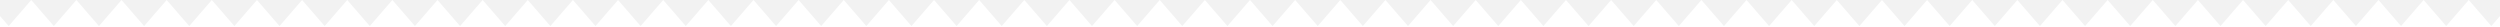
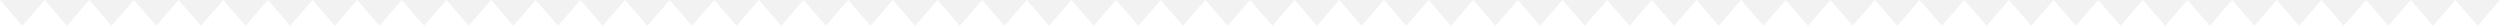
- <svg xmlns="http://www.w3.org/2000/svg" width="1440" height="15" viewBox="0 0 1440 15" fill="none">
-   <path d="M5 15L-8 0.001L18 0.001L5 15Z" fill="#F2F2F2" />
-   <path d="M31 15L18 0.001L44 0.001L31 15Z" fill="#F2F2F2" />
-   <path d="M57 15L44 0.001L70 0.001L57 15Z" fill="#F2F2F2" />
-   <path d="M83 15L70 0.001L96 0.001L83 15Z" fill="#F2F2F2" />
-   <path d="M109 15L96 0.001L122 0.001L109 15Z" fill="#F2F2F2" />
-   <path d="M135 15L122 0.001L148 0.001L135 15Z" fill="#F2F2F2" />
-   <path d="M161 15L148 0.001L174 0.001L161 15Z" fill="#F2F2F2" />
-   <path d="M186.999 15L174 0.001L199.999 0.001L186.999 15Z" fill="#F2F2F2" />
-   <path d="M213 15L199.999 0.001L226 0.001L213 15Z" fill="#F2F2F2" />
-   <path d="M239 15L226 0.001L252 0.001L239 15Z" fill="#F2F2F2" />
-   <path d="M265 15L252 0.001L278 0.001L265 15Z" fill="#F2F2F2" />
-   <path d="M291 15L278 0.001L304 0.001L291 15Z" fill="#F2F2F2" />
-   <path d="M317 15L304 0.001L330 0.001L317 15Z" fill="#F2F2F2" />
-   <path d="M343 15L330 0.001L356 0.001L343 15Z" fill="#F2F2F2" />
-   <path d="M369 15L356 0.001L382 0.001L369 15Z" fill="#F2F2F2" />
-   <path d="M395 15L382 0.001L408 0.001L395 15Z" fill="#F2F2F2" />
-   <path d="M421 15L408 0.001L434 0.001L421 15Z" fill="#F2F2F2" />
-   <path d="M446.999 15L434 0.001L459.999 0.001L446.999 15Z" fill="#F2F2F2" />
-   <path d="M473 15L459.999 0.001L486 0.001L473 15Z" fill="#F2F2F2" />
-   <path d="M499 15L486 0.001L512 0.001L499 15Z" fill="#F2F2F2" />
-   <path d="M525 15L512 0.001L538 0.001L525 15Z" fill="#F2F2F2" />
-   <path d="M551 15L538 0.001L564 0.001L551 15Z" fill="#F2F2F2" />
-   <path d="M577 15L564 0.001L590 0.001L577 15Z" fill="#F2F2F2" />
-   <path d="M603 15L590 0.001L616 0.001L603 15Z" fill="#F2F2F2" />
-   <path d="M629 15L616 0.001L642 0.001L629 15Z" fill="#F2F2F2" />
-   <path d="M655 15L642 0.001L668 0.001L655 15Z" fill="#F2F2F2" />
-   <path d="M680.999 14.999L668 0.001L693.999 0.001L680.999 14.999Z" fill="#F2F2F2" />
-   <path d="M707 14.999L693.999 0.001L720 0.001L707 14.999Z" fill="#F2F2F2" />
-   <path d="M733 14.999L720 0.001L746 0.001L733 14.999Z" fill="#F2F2F2" />
-   <path d="M759 14.999L746 0.001L772 0.001L759 14.999Z" fill="#F2F2F2" />
-   <path d="M785 14.999L772 0.001L798 0.001L785 14.999Z" fill="#F2F2F2" />
-   <path d="M811 15L798 0.001L824 0.001L811 15Z" fill="#F2F2F2" />
-   <path d="M837 15L824 0.001L850 0.001L837 15Z" fill="#F2F2F2" />
-   <path d="M863 15L850 0.001L876 0.001L863 15Z" fill="#F2F2F2" />
-   <path d="M889 14.999L876 0.001L902 0.001L889 14.999Z" fill="#F2F2F2" />
-   <path d="M914.999 14.999L902 0.001L927.999 0.001L914.999 14.999Z" fill="#F2F2F2" />
-   <path d="M941 14.999L927.999 0.001L954 0.001L941 14.999Z" fill="#F2F2F2" />
-   <path d="M967 14.999L954 0.001L980 0.001L967 14.999Z" fill="#F2F2F2" />
-   <path d="M993 14.999L980 0.001L1006 0.001L993 14.999Z" fill="#F2F2F2" />
-   <path d="M1019 14.999L1006 0.001L1032 0.001L1019 14.999Z" fill="#F2F2F2" />
-   <path d="M1045 15L1032 0.001L1058 0.001L1045 15Z" fill="#F2F2F2" />
-   <path d="M1071 15L1058 0.001L1084 0.001L1071 15Z" fill="#F2F2F2" />
-   <path d="M1097 15L1084 0.001L1110 0.001L1097 15Z" fill="#F2F2F2" />
-   <path d="M1123 14.999L1110 0.001L1136 0.001L1123 14.999Z" fill="#F2F2F2" />
-   <path d="M1149 14.999L1136 0.001L1162 0.001L1149 14.999Z" fill="#F2F2F2" />
-   <path d="M1175 14.999L1162 0.001L1188 0L1175 14.999Z" fill="#F2F2F2" />
-   <path d="M1201 14.999L1188 0L1214 0L1201 14.999Z" fill="#F2F2F2" />
-   <path d="M1227 14.999L1214 0L1240 0L1227 14.999Z" fill="#F2F2F2" />
-   <path d="M1253 14.999L1240 0L1266 0L1253 14.999Z" fill="#F2F2F2" />
-   <path d="M1279 14.999L1266 0L1292 0.001L1279 14.999Z" fill="#F2F2F2" />
-   <path d="M1305 14.999L1292 0.001L1318 0L1305 14.999Z" fill="#F2F2F2" />
-   <path d="M1331 14.999L1318 0L1344 0L1331 14.999Z" fill="#F2F2F2" />
-   <path d="M1357 14.999L1344 0L1370 0L1357 14.999Z" fill="#F2F2F2" />
-   <path d="M1383 14.999L1370 0L1396 0L1383 14.999Z" fill="#F2F2F2" />
-   <path d="M1409 14.999L1396 0L1422 0L1409 14.999Z" fill="#F2F2F2" />
-   <path d="M1435 14.999L1422 0L1448 0L1435 14.999Z" fill="#F2F2F2" />
+ <svg xmlns="http://www.w3.org/2000/svg" width="1456" height="15" viewBox="0 0 1456 15" fill="none">
+   <path d="M13 15L0 0.001L26 0.001L13 15Z" fill="#F2F2F2" />
+   <path d="M39 15L26 0.001L52 0.001L39 15Z" fill="#F2F2F2" />
+   <path d="M65 15L52 0.001L78 0.001L65 15Z" fill="#F2F2F2" />
+   <path d="M91 15L78 0.001L104 0.001L91 15Z" fill="#F2F2F2" />
+   <path d="M117 15L104 0.001L130 0.001L117 15Z" fill="#F2F2F2" />
+   <path d="M143 15L130 0.001L156 0.001L143 15Z" fill="#F2F2F2" />
+   <path d="M169 15L156 0.001L182 0.001L169 15Z" fill="#F2F2F2" />
+   <path d="M194.999 15L182 0.001L207.999 0.001L194.999 15Z" fill="#F2F2F2" />
+   <path d="M221 15L207.999 0.001L234 0.001L221 15Z" fill="#F2F2F2" />
+   <path d="M247 15L234 0.001L260 0.001L247 15Z" fill="#F2F2F2" />
+   <path d="M273 15L260 0.001L286 0.001L273 15Z" fill="#F2F2F2" />
+   <path d="M299 15L286 0.001L312 0.001L299 15Z" fill="#F2F2F2" />
+   <path d="M325 15L312 0.001L338 0.001L325 15Z" fill="#F2F2F2" />
+   <path d="M351 15L338 0.001L364 0.001L351 15Z" fill="#F2F2F2" />
+   <path d="M377 15L364 0.001L390 0.001L377 15Z" fill="#F2F2F2" />
+   <path d="M403 15L390 0.001L416 0.001L403 15Z" fill="#F2F2F2" />
+   <path d="M429 15L416 0.001L442 0.001L429 15Z" fill="#F2F2F2" />
+   <path d="M454.999 15L442 0.001L467.999 0.001L454.999 15Z" fill="#F2F2F2" />
+   <path d="M481 15L467.999 0.001L494 0.001L481 15Z" fill="#F2F2F2" />
+   <path d="M507 15L494 0.001L520 0.001L507 15Z" fill="#F2F2F2" />
+   <path d="M533 15L520 0.001L546 0.001L533 15Z" fill="#F2F2F2" />
+   <path d="M559 15L546 0.001L572 0.001L559 15Z" fill="#F2F2F2" />
+   <path d="M585 15L572 0.001L598 0.001L585 15Z" fill="#F2F2F2" />
+   <path d="M611 15L598 0.001L624 0.001L611 15Z" fill="#F2F2F2" />
+   <path d="M637 15L624 0.001L650 0.001L637 15Z" fill="#F2F2F2" />
+   <path d="M663 15L650 0.001L676 0.001L663 15Z" fill="#F2F2F2" />
+   <path d="M688.999 14.999L676 0.001L701.999 0.001L688.999 14.999Z" fill="#F2F2F2" />
+   <path d="M715 14.999L701.999 0.001L728 0.001L715 14.999Z" fill="#F2F2F2" />
+   <path d="M741 14.999L728 0.001L754 0.001L741 14.999Z" fill="#F2F2F2" />
+   <path d="M767 14.999L754 0.001L780 0.001L767 14.999Z" fill="#F2F2F2" />
+   <path d="M793 14.999L780 0.001L806 0.001L793 14.999Z" fill="#F2F2F2" />
+   <path d="M819 15L806 0.001L832 0.001L819 15Z" fill="#F2F2F2" />
+   <path d="M845 15L832 0.001L858 0.001L845 15Z" fill="#F2F2F2" />
+   <path d="M871 15L858 0.001L884 0.001L871 15Z" fill="#F2F2F2" />
+   <path d="M897 14.999L884 0.001L910 0.001L897 14.999Z" fill="#F2F2F2" />
+   <path d="M922.999 14.999L910 0.001L935.999 0.001L922.999 14.999Z" fill="#F2F2F2" />
+   <path d="M949 14.999L935.999 0.001L962 0.001L949 14.999Z" fill="#F2F2F2" />
+   <path d="M975 14.999L962 0.001L988 0.001L975 14.999Z" fill="#F2F2F2" />
+   <path d="M1001 14.999L988 0.001L1014 0.001L1001 14.999Z" fill="#F2F2F2" />
+   <path d="M1027 14.999L1014 0.001L1040 0.001L1027 14.999Z" fill="#F2F2F2" />
+   <path d="M1053 15L1040 0.001L1066 0.001L1053 15Z" fill="#F2F2F2" />
+   <path d="M1079 15L1066 0.001L1092 0.001L1079 15Z" fill="#F2F2F2" />
+   <path d="M1105 15L1092 0.001L1118 0.001L1105 15Z" fill="#F2F2F2" />
+   <path d="M1131 14.999L1118 0.001L1144 0.001L1131 14.999Z" fill="#F2F2F2" />
+   <path d="M1157 14.999L1144 0.001L1170 0.001L1157 14.999Z" fill="#F2F2F2" />
+   <path d="M1183 14.999L1170 0.001L1196 0L1183 14.999Z" fill="#F2F2F2" />
+   <path d="M1209 14.999L1196 0L1222 0L1209 14.999Z" fill="#F2F2F2" />
+   <path d="M1235 14.999L1222 0L1248 0L1235 14.999Z" fill="#F2F2F2" />
+   <path d="M1261 14.999L1248 0L1274 0L1261 14.999Z" fill="#F2F2F2" />
+   <path d="M1287 14.999L1274 0L1300 0.001L1287 14.999Z" fill="#F2F2F2" />
+   <path d="M1313 14.999L1300 0.001L1326 0L1313 14.999Z" fill="#F2F2F2" />
+   <path d="M1339 14.999L1326 0L1352 0L1339 14.999Z" fill="#F2F2F2" />
+   <path d="M1365 14.999L1352 0L1378 0L1365 14.999Z" fill="#F2F2F2" />
+   <path d="M1391 14.999L1378 0L1404 0L1391 14.999Z" fill="#F2F2F2" />
+   <path d="M1417 14.999L1404 0L1430 0L1417 14.999Z" fill="#F2F2F2" />
+   <path d="M1443 14.999L1430 0L1456 0L1443 14.999Z" fill="#F2F2F2" />
</svg>
